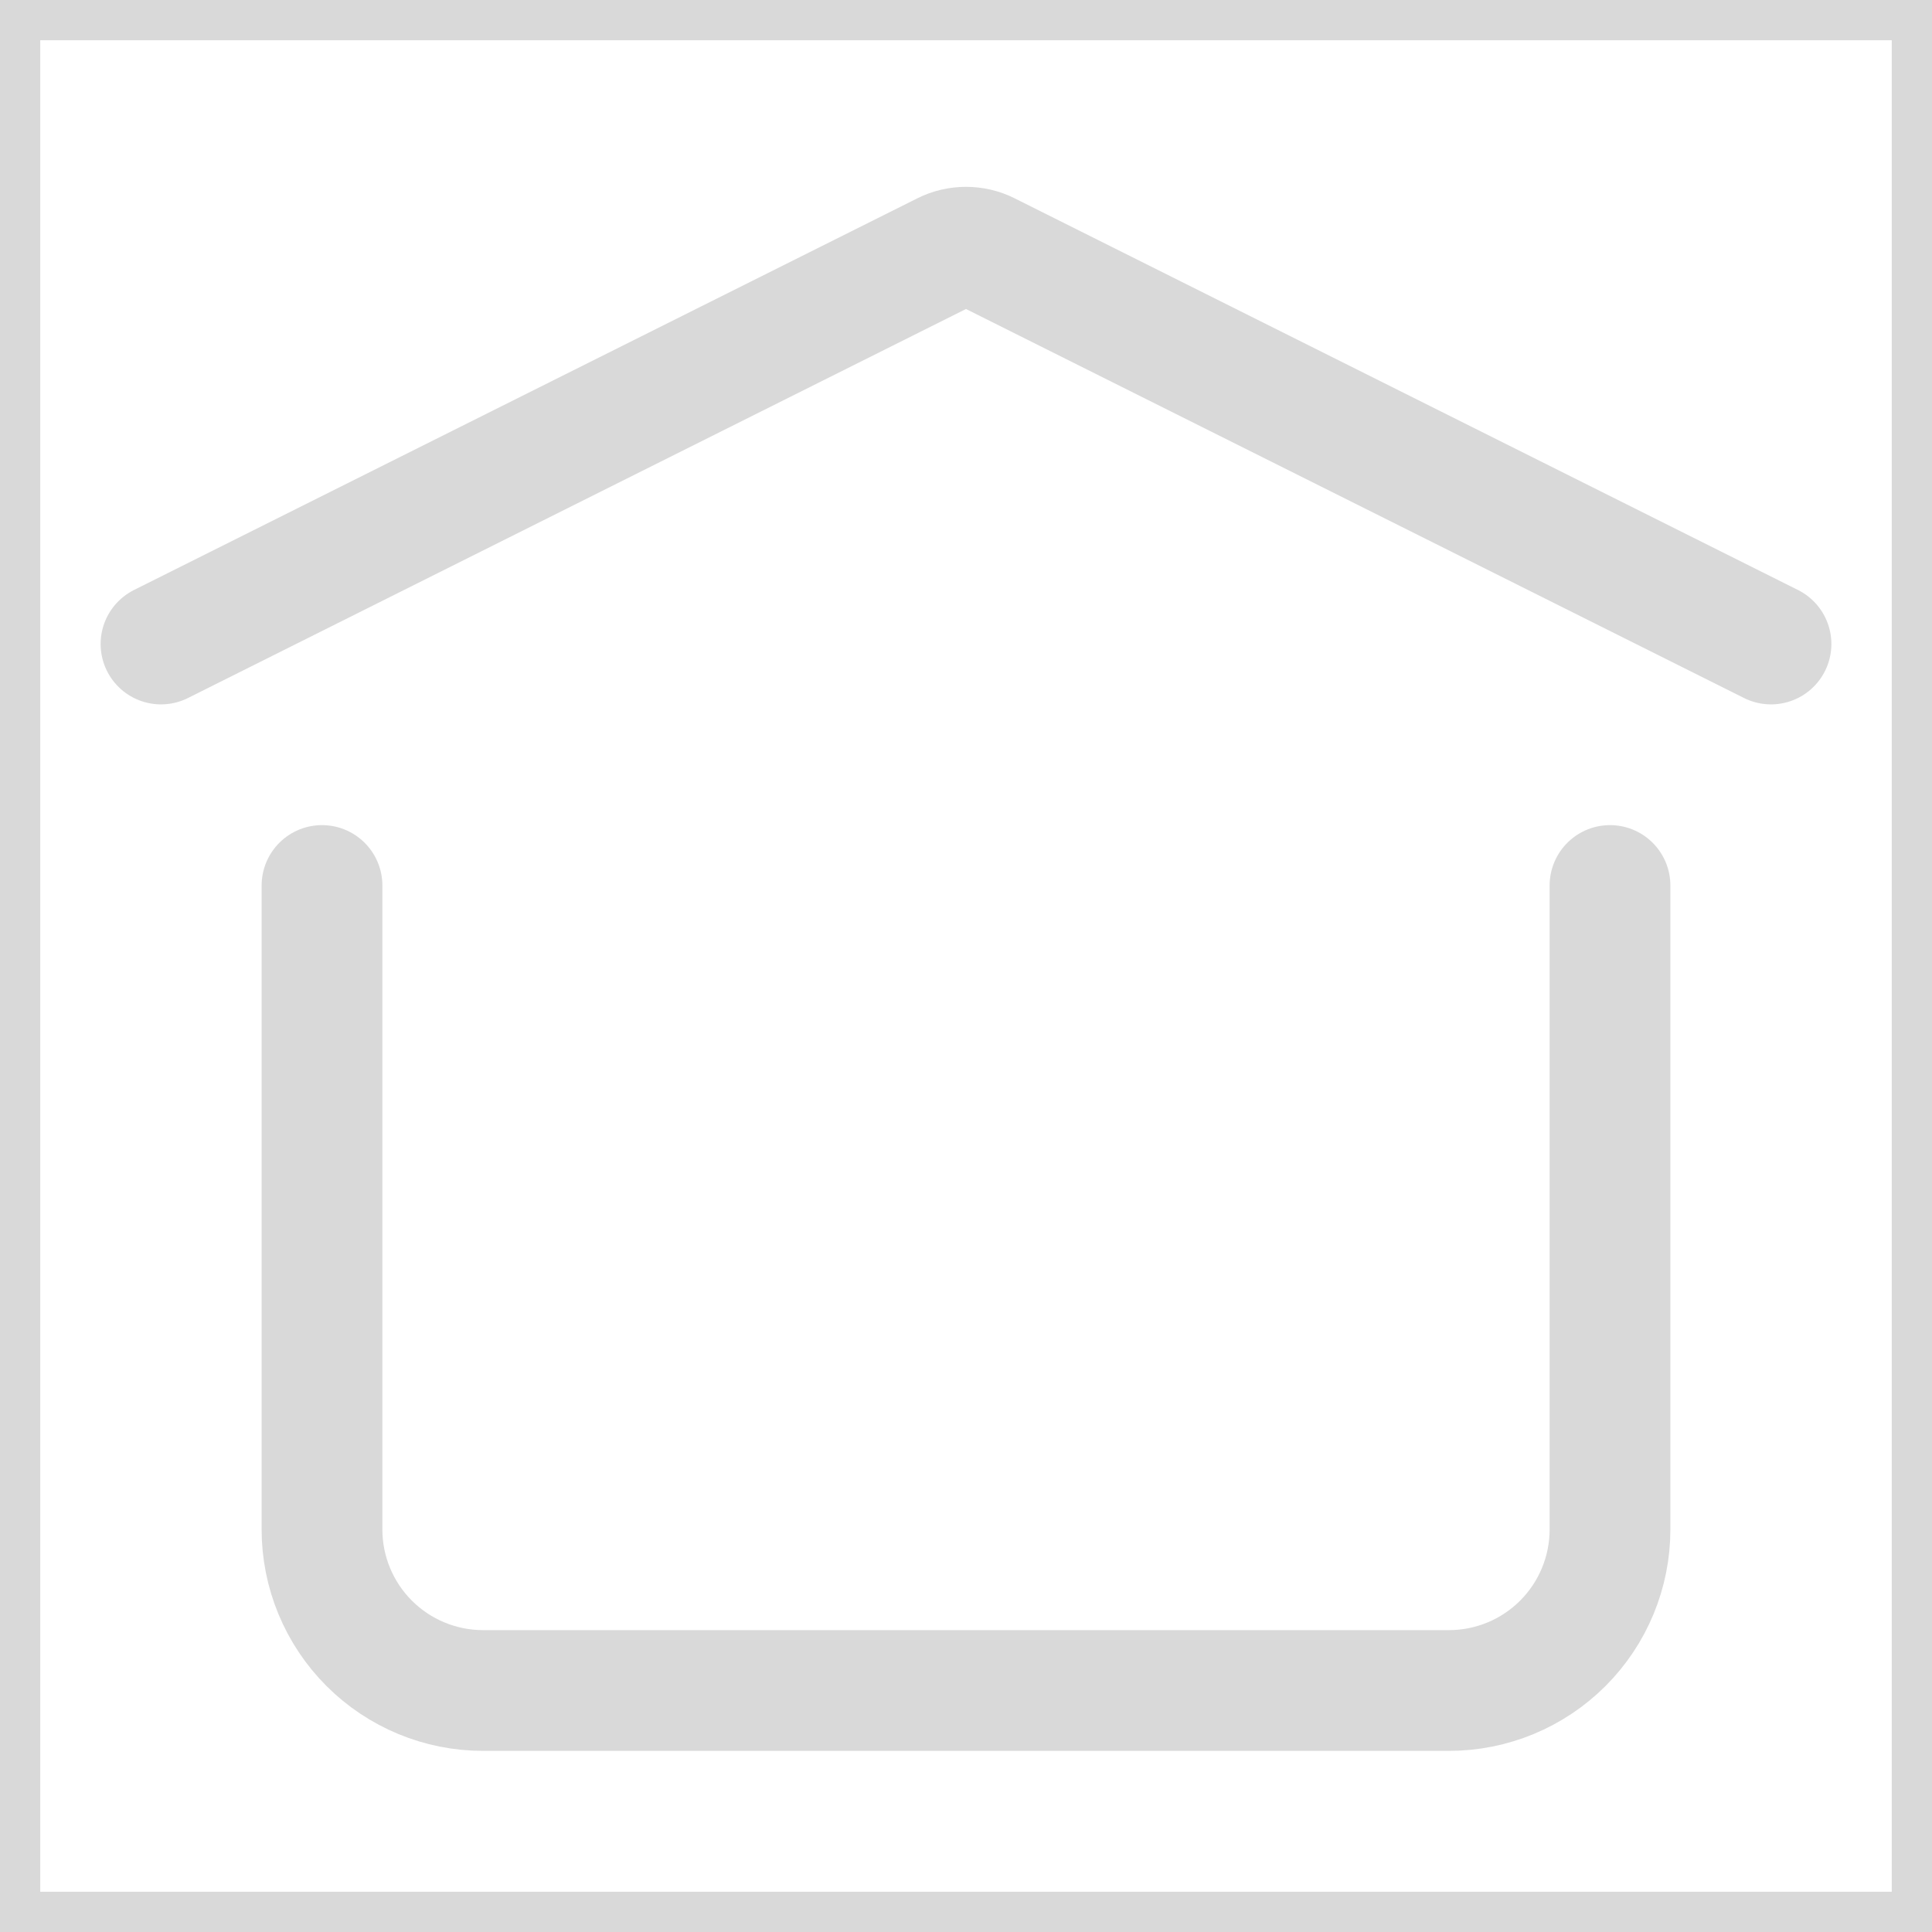
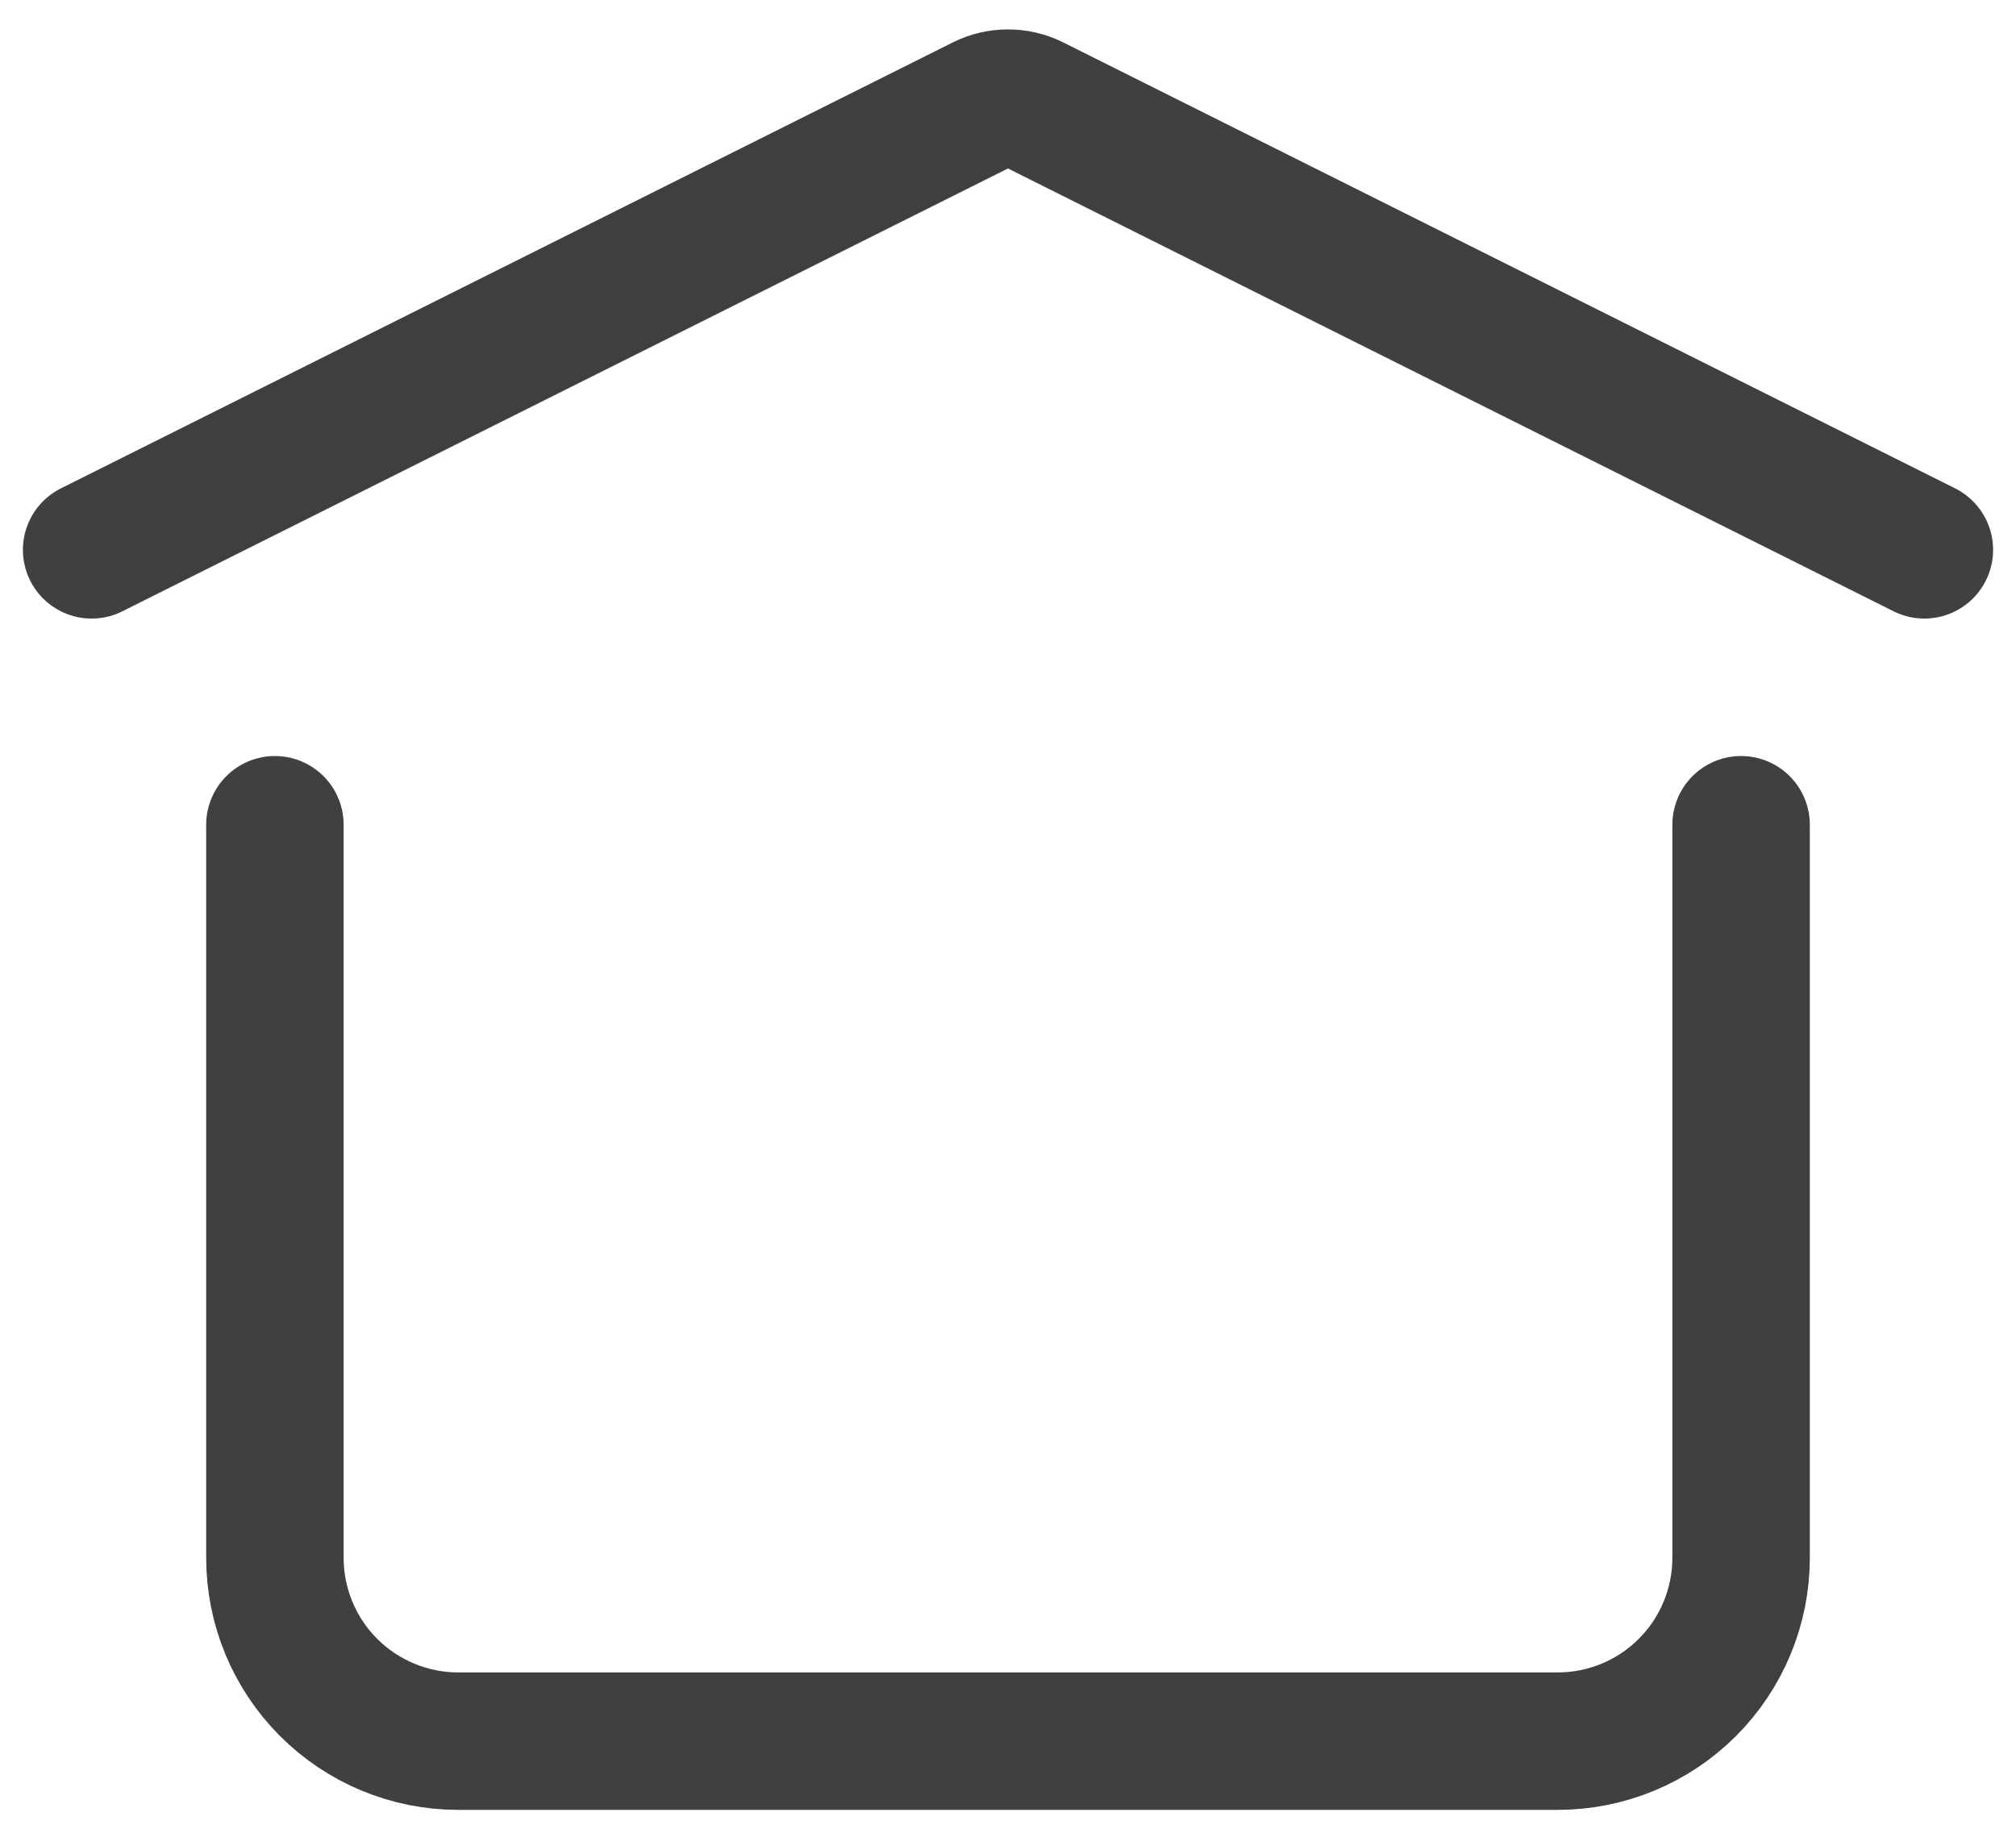
- <svg xmlns="http://www.w3.org/2000/svg" width="24" height="24" viewBox="0 0 24 24" fill="none">
-   <rect width="24" height="24" stroke="#D9D9D9" />
-   <path d="M2 8L11.732 3.134C11.815 3.092 11.907 3.071 12 3.071C12.093 3.071 12.185 3.092 12.268 3.134L22 8M20 11V19C20 19.53 19.789 20.039 19.414 20.414C19.039 20.789 18.53 21 18 21H6C5.47 21 4.961 20.789 4.586 20.414C4.211 20.039 4 19.53 4 19V11" stroke="#D9D9D9" stroke-width="1.5" stroke-linecap="round" stroke-linejoin="round" />
+ <svg xmlns="http://www.w3.org/2000/svg" width="22" height="20" viewBox="0 0 22 20" fill="none">
+   <path d="M1 6L10.732 1.134C10.815 1.092 10.907 1.071 11 1.071C11.093 1.071 11.185 1.092 11.268 1.134L21 6M19 9V17C19 17.53 18.789 18.039 18.414 18.414C18.039 18.789 17.53 19 17 19H5C4.47 19 3.961 18.789 3.586 18.414C3.211 18.039 3 17.53 3 17V9" stroke="#404040" stroke-width="1.5" stroke-linecap="round" stroke-linejoin="round" />
</svg>
